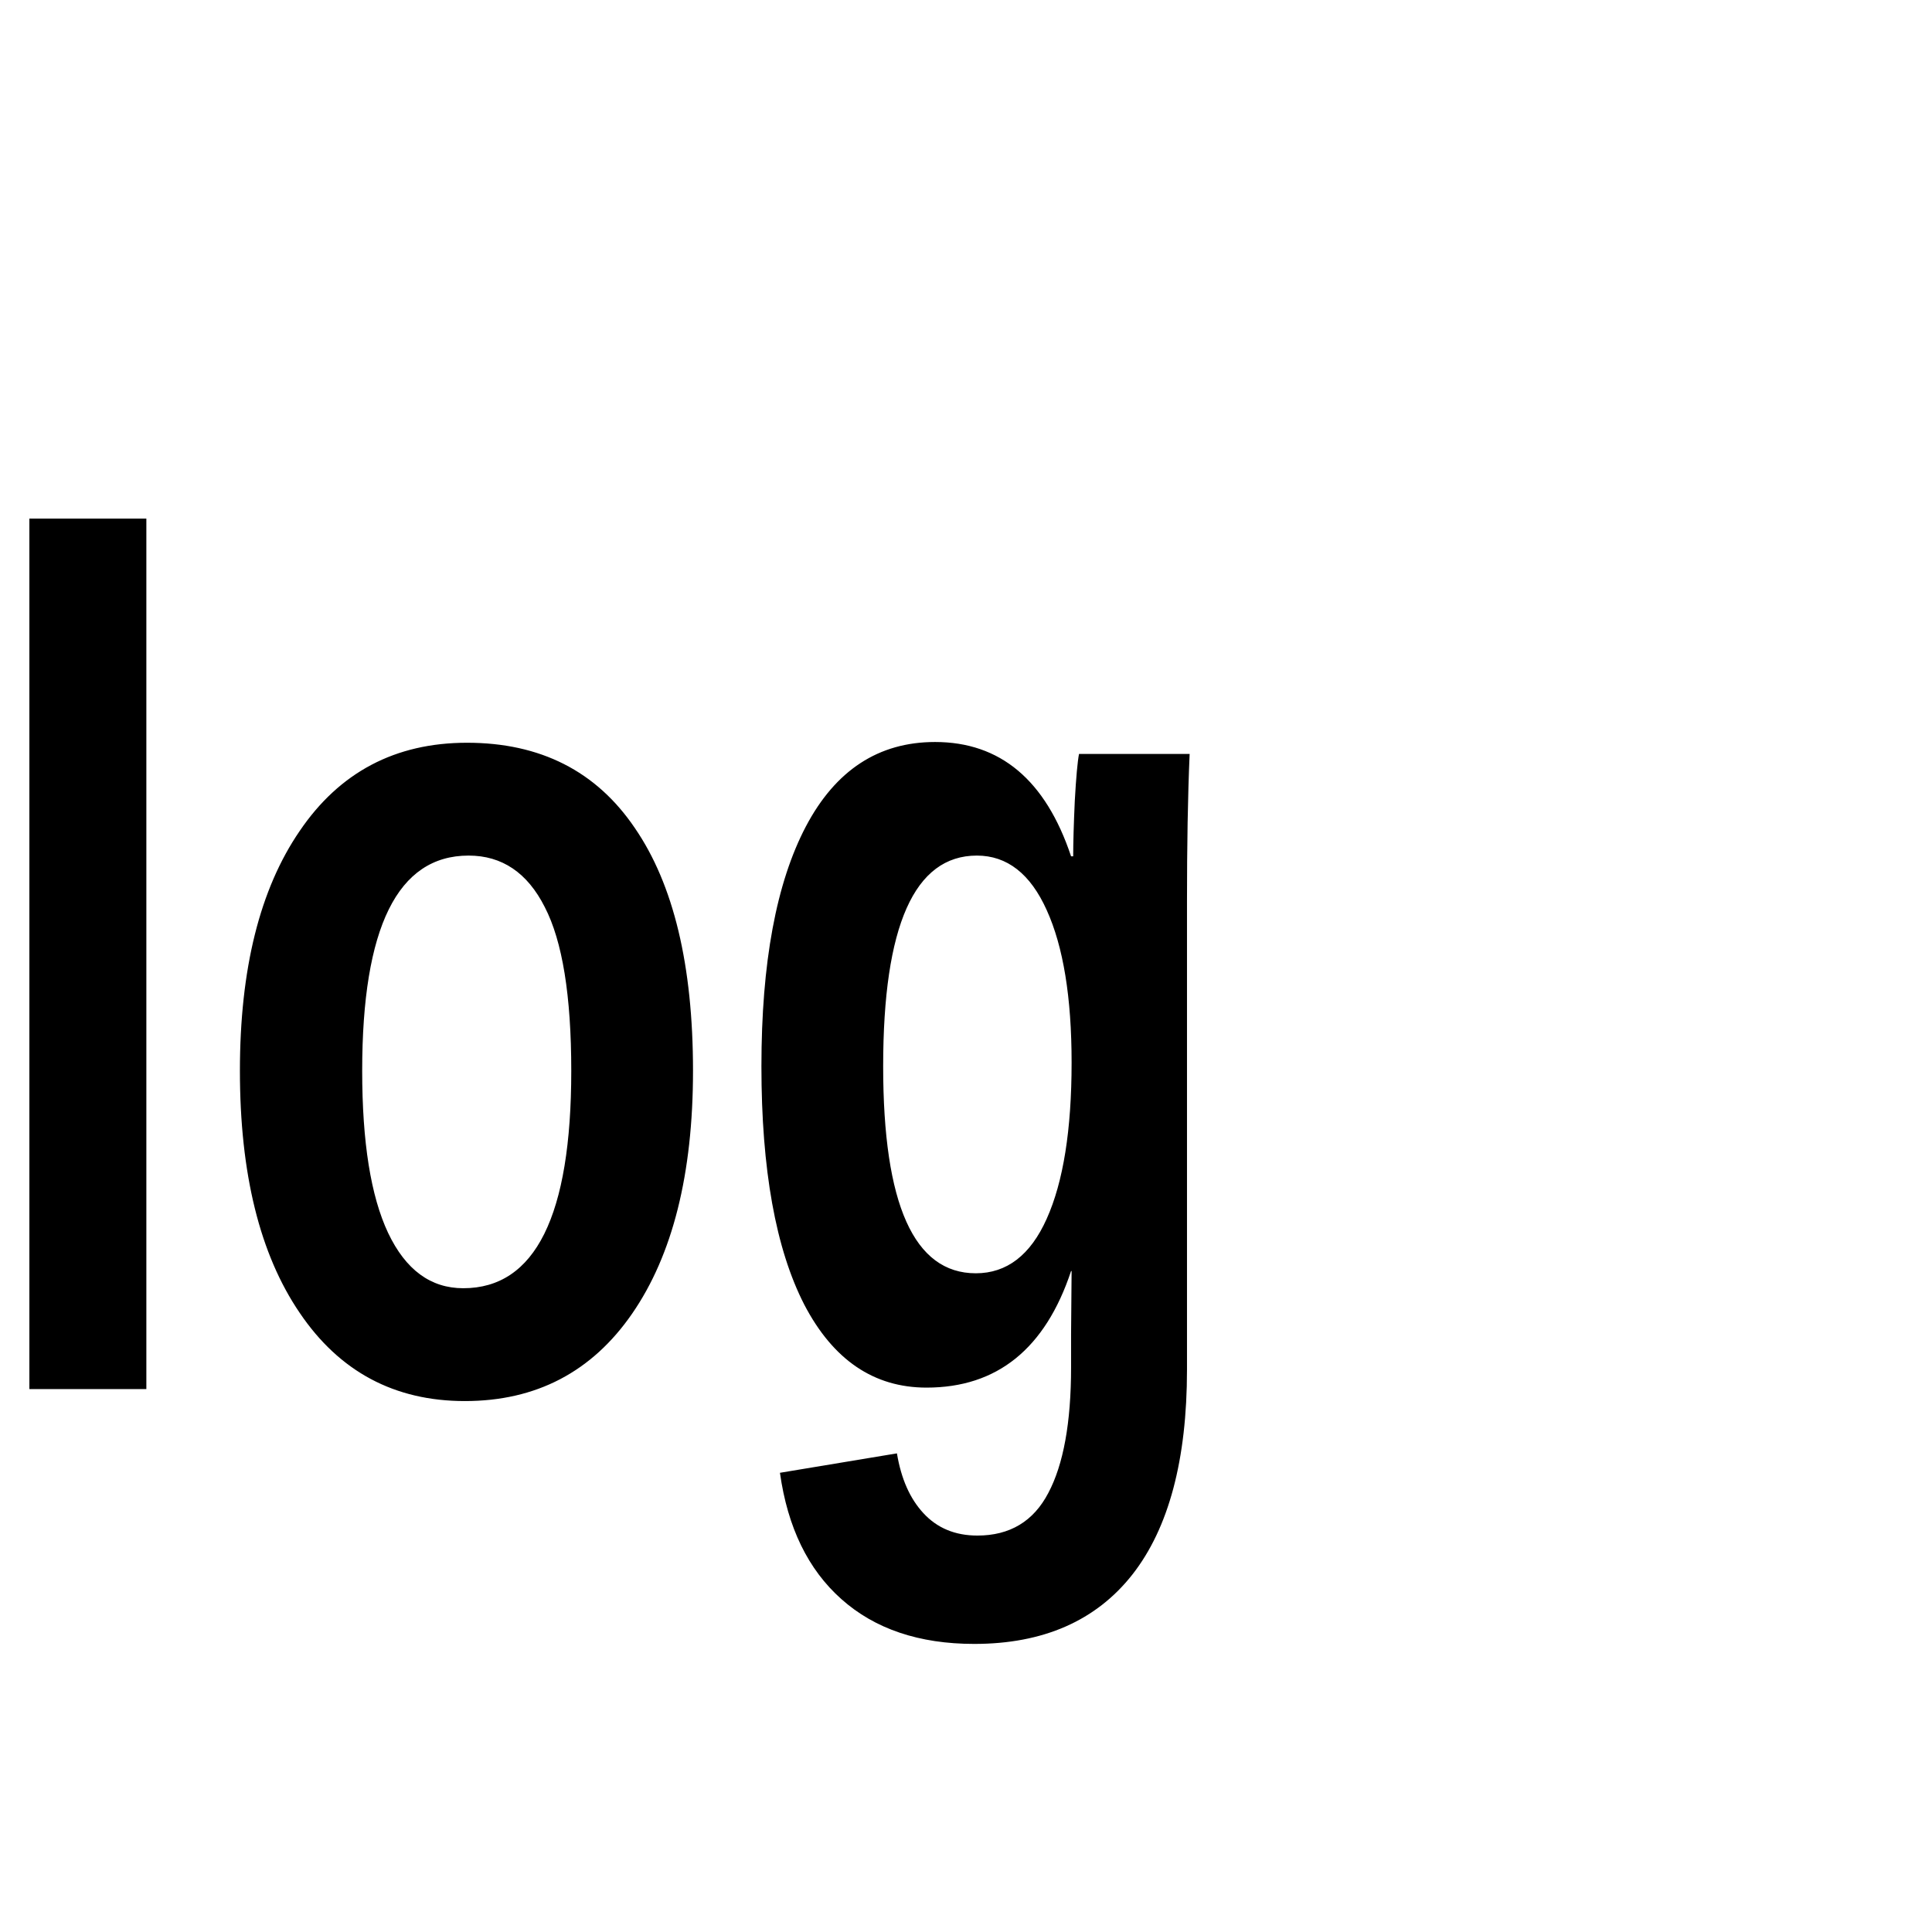
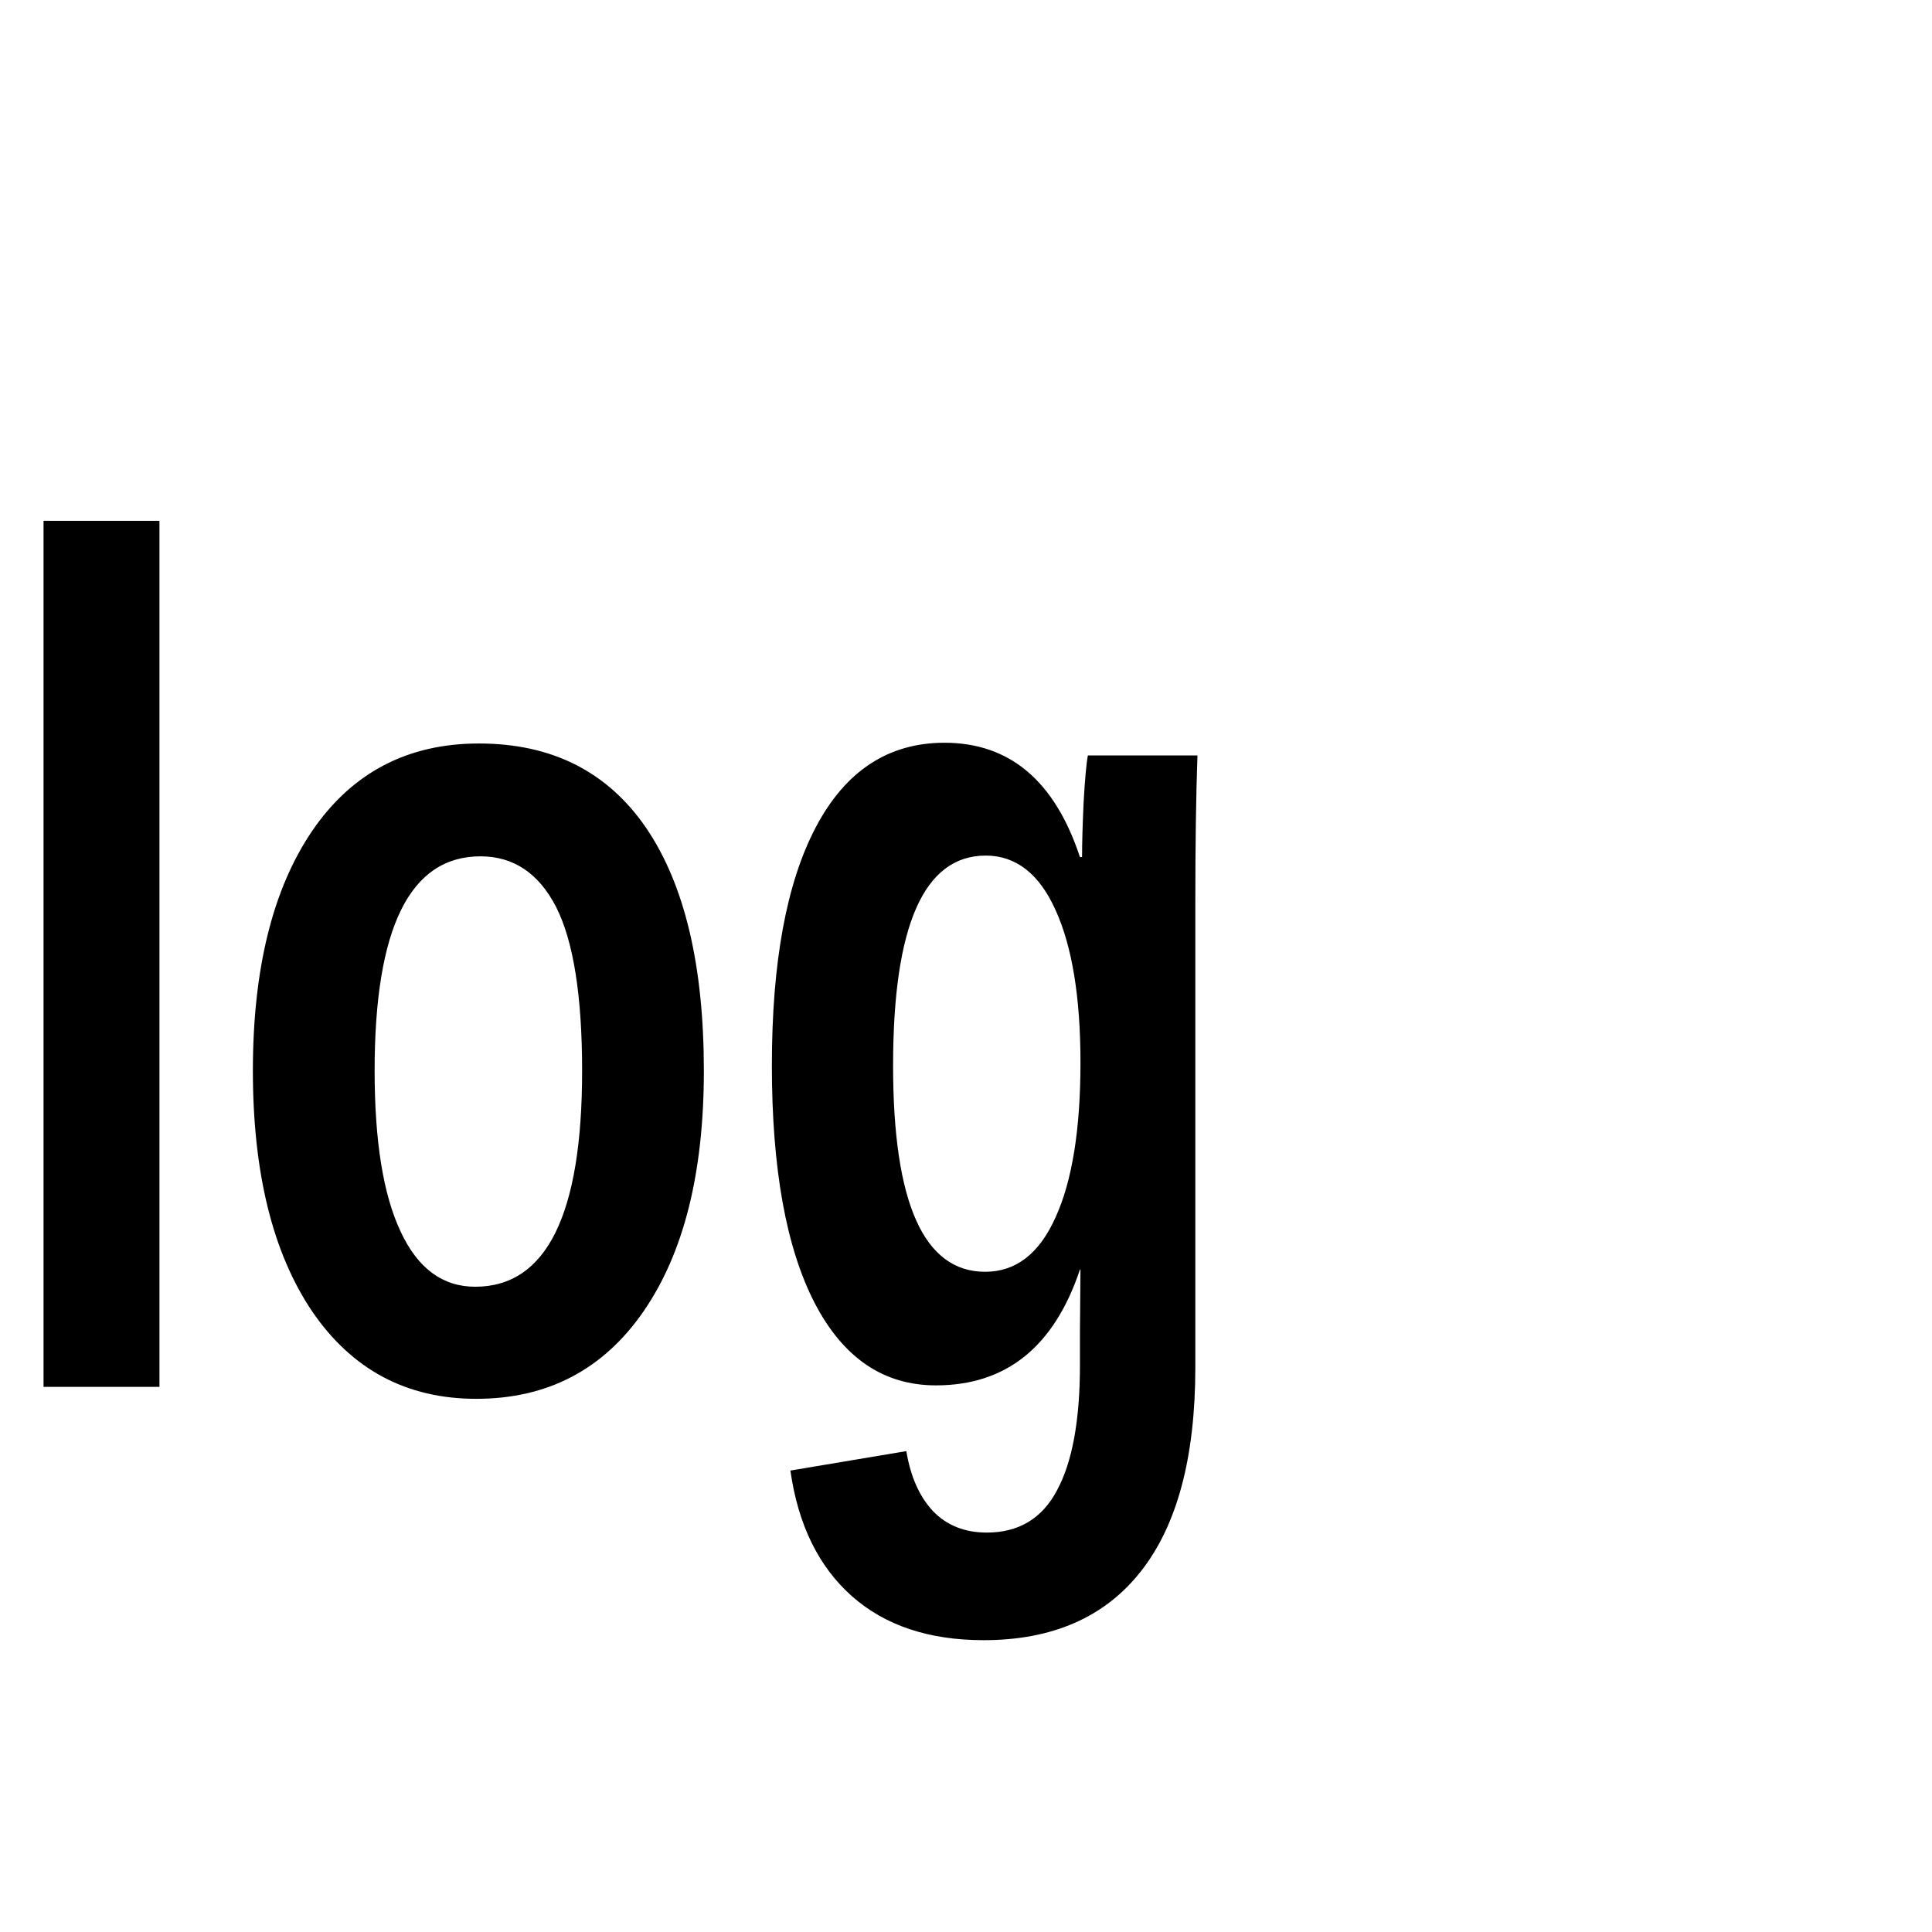
- <svg xmlns="http://www.w3.org/2000/svg" version="1.1" width="48" height="48" id="svg11300">
+ <svg xmlns="http://www.w3.org/2000/svg" id="svg11300" height="48" width="48" version="1.1">
  <defs id="defs3" />
-   <text x="28.424" y="29.045" transform="scale(0.8416471,1.188146)" id="text3029" xml:space="preserve" style="font-size:25.124px;font-style:normal;font-variant:normal;font-weight:bold;font-stretch:normal;text-align:center;line-height:125%;writing-mode:lr-tb;text-anchor:middle;fill:#000000;fill-opacity:1;stroke:none;font-family:Arial;-inkscape-font-specification:Arial Bold">
-     <tspan x="28.424" y="29.045" id="tspan3031" style="stroke:none">log</tspan>
+   <text x="28.7" y="29.0" transform="scale(0.8416471,1.188146)" id="text3029" xml:space="preserve" style="font-size:25px;font-style:normal;font-variant:normal;font-weight:bold;font-stretch:normal;text-align:center;line-height:125%;writing-mode:lr-tb;text-anchor:middle;fill:#000000;fill-opacity:1;stroke:none;font-family:Arial;-inkscape-font-specification:Arial Bold">
+     <tspan x="28.7" y="29.0" id="tspan3031" style="stroke:none">log</tspan>
  </text>
</svg>
